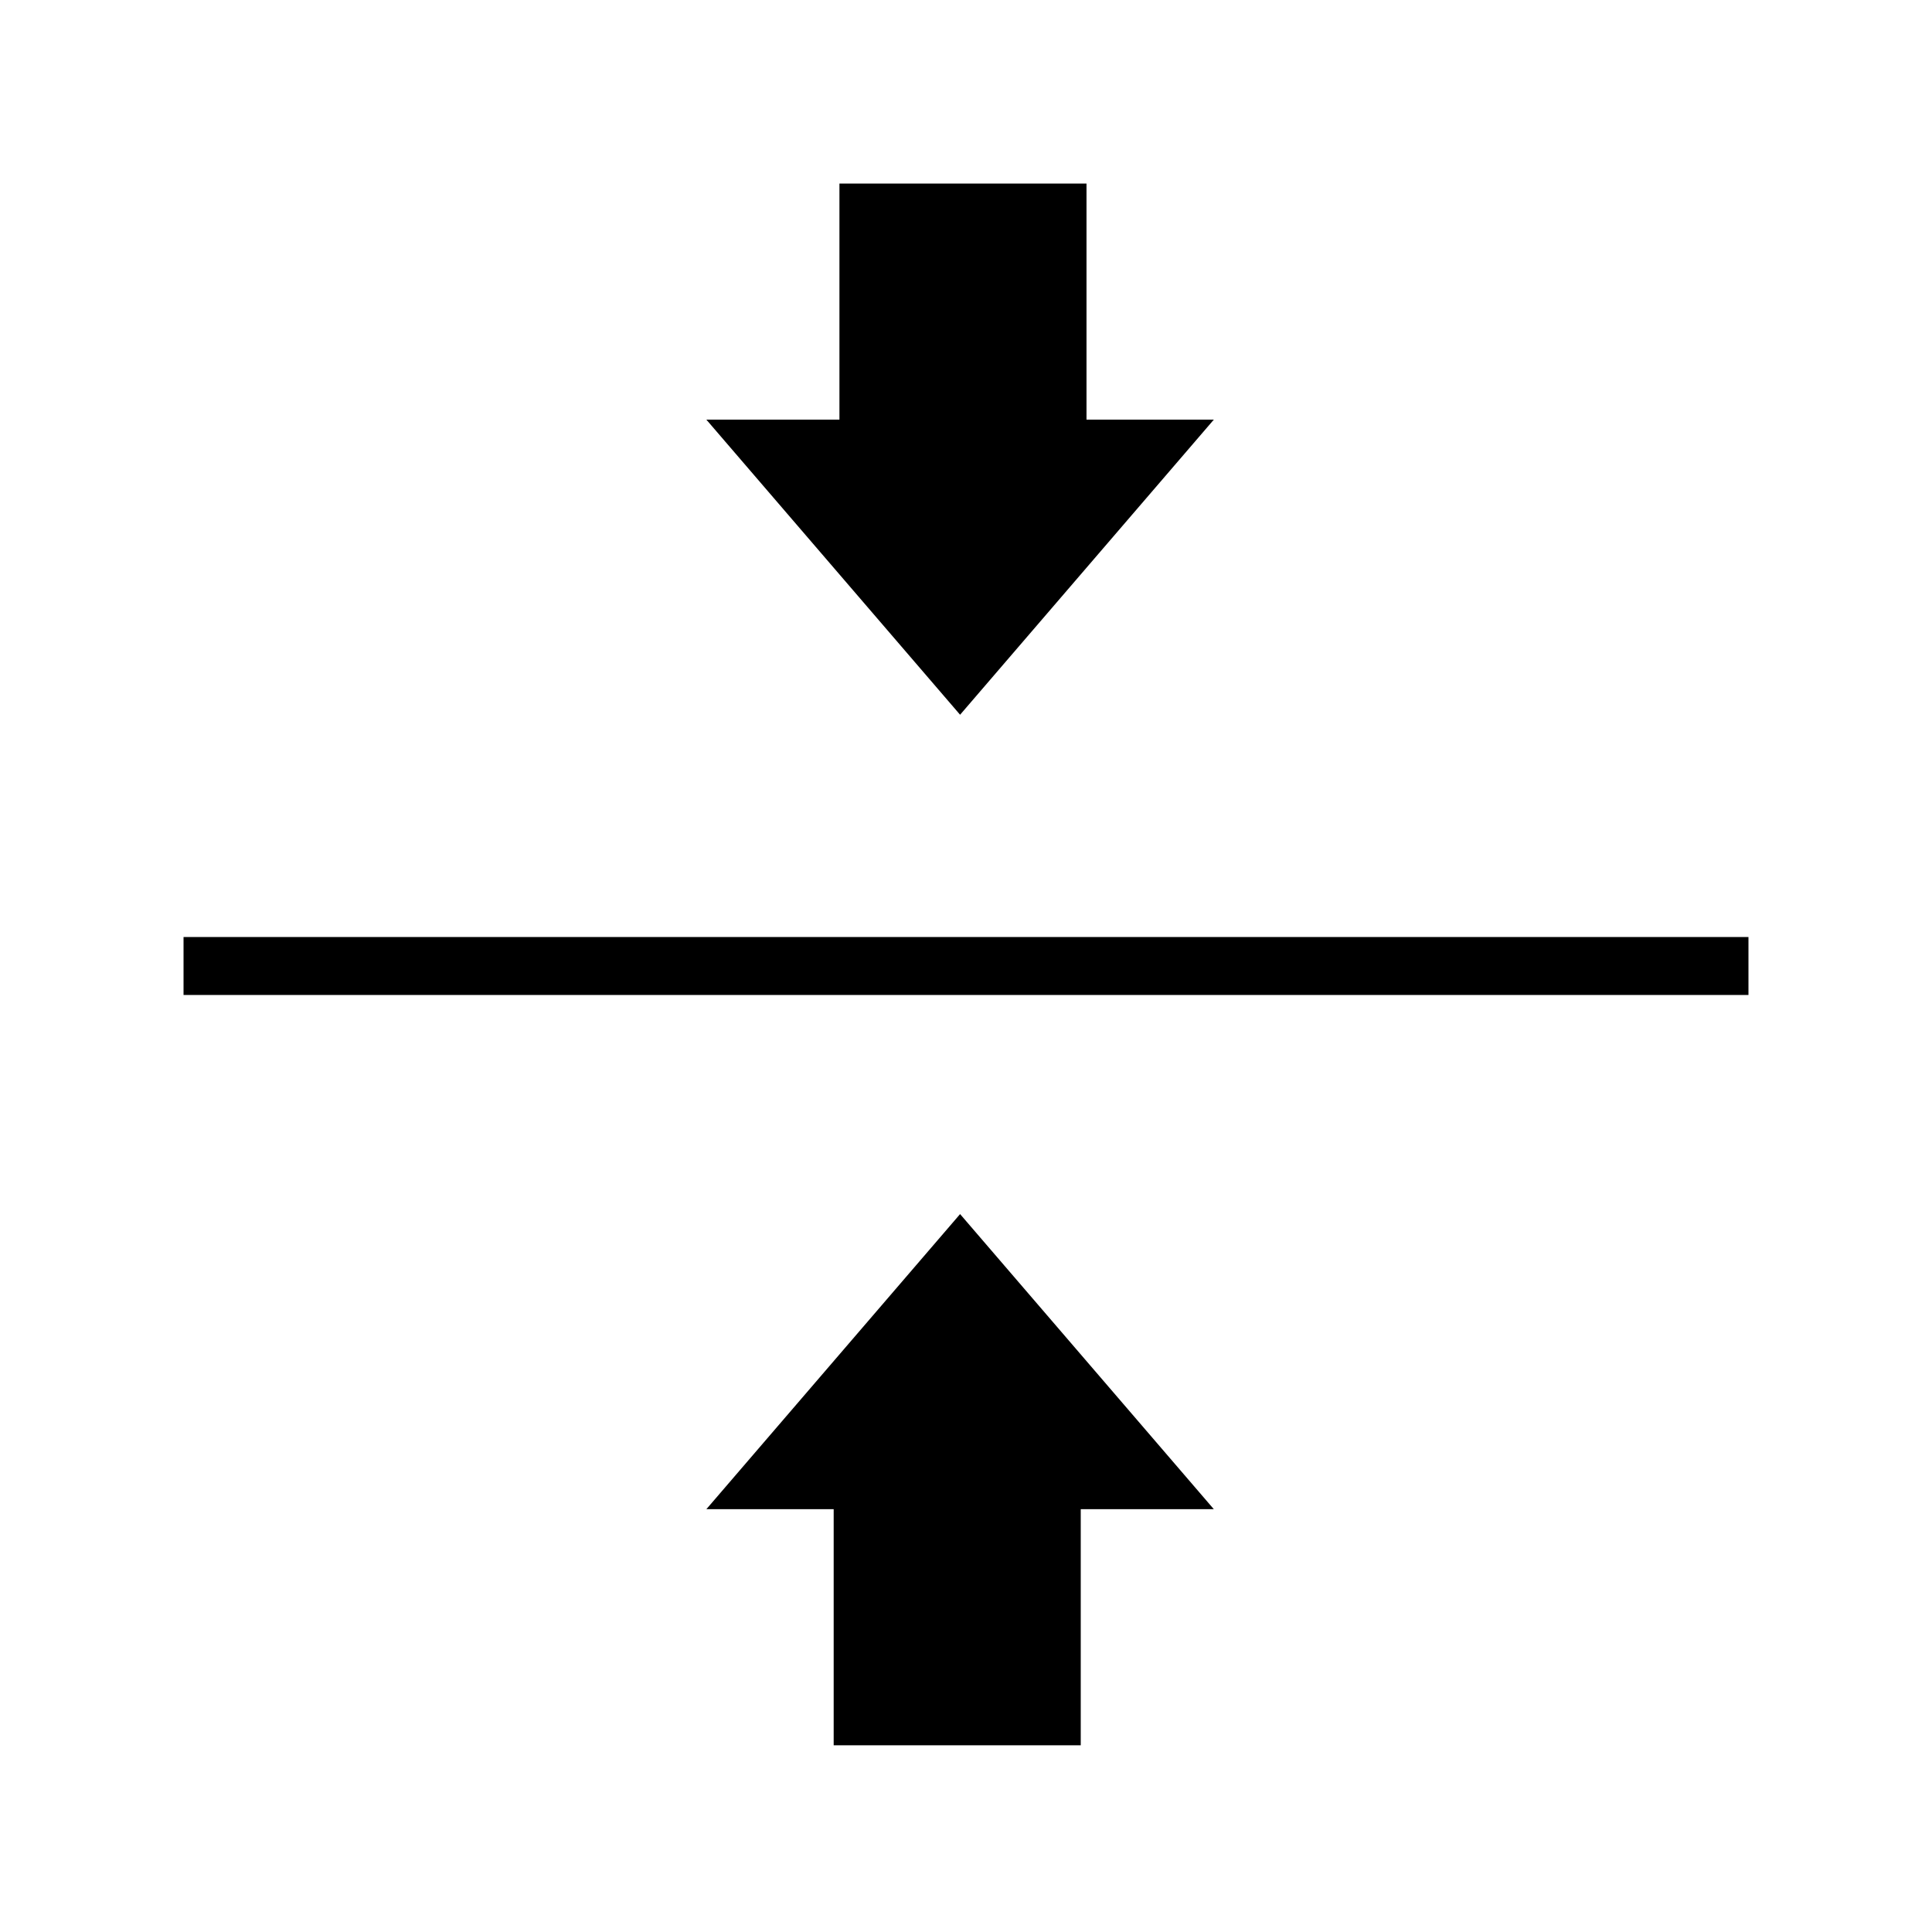
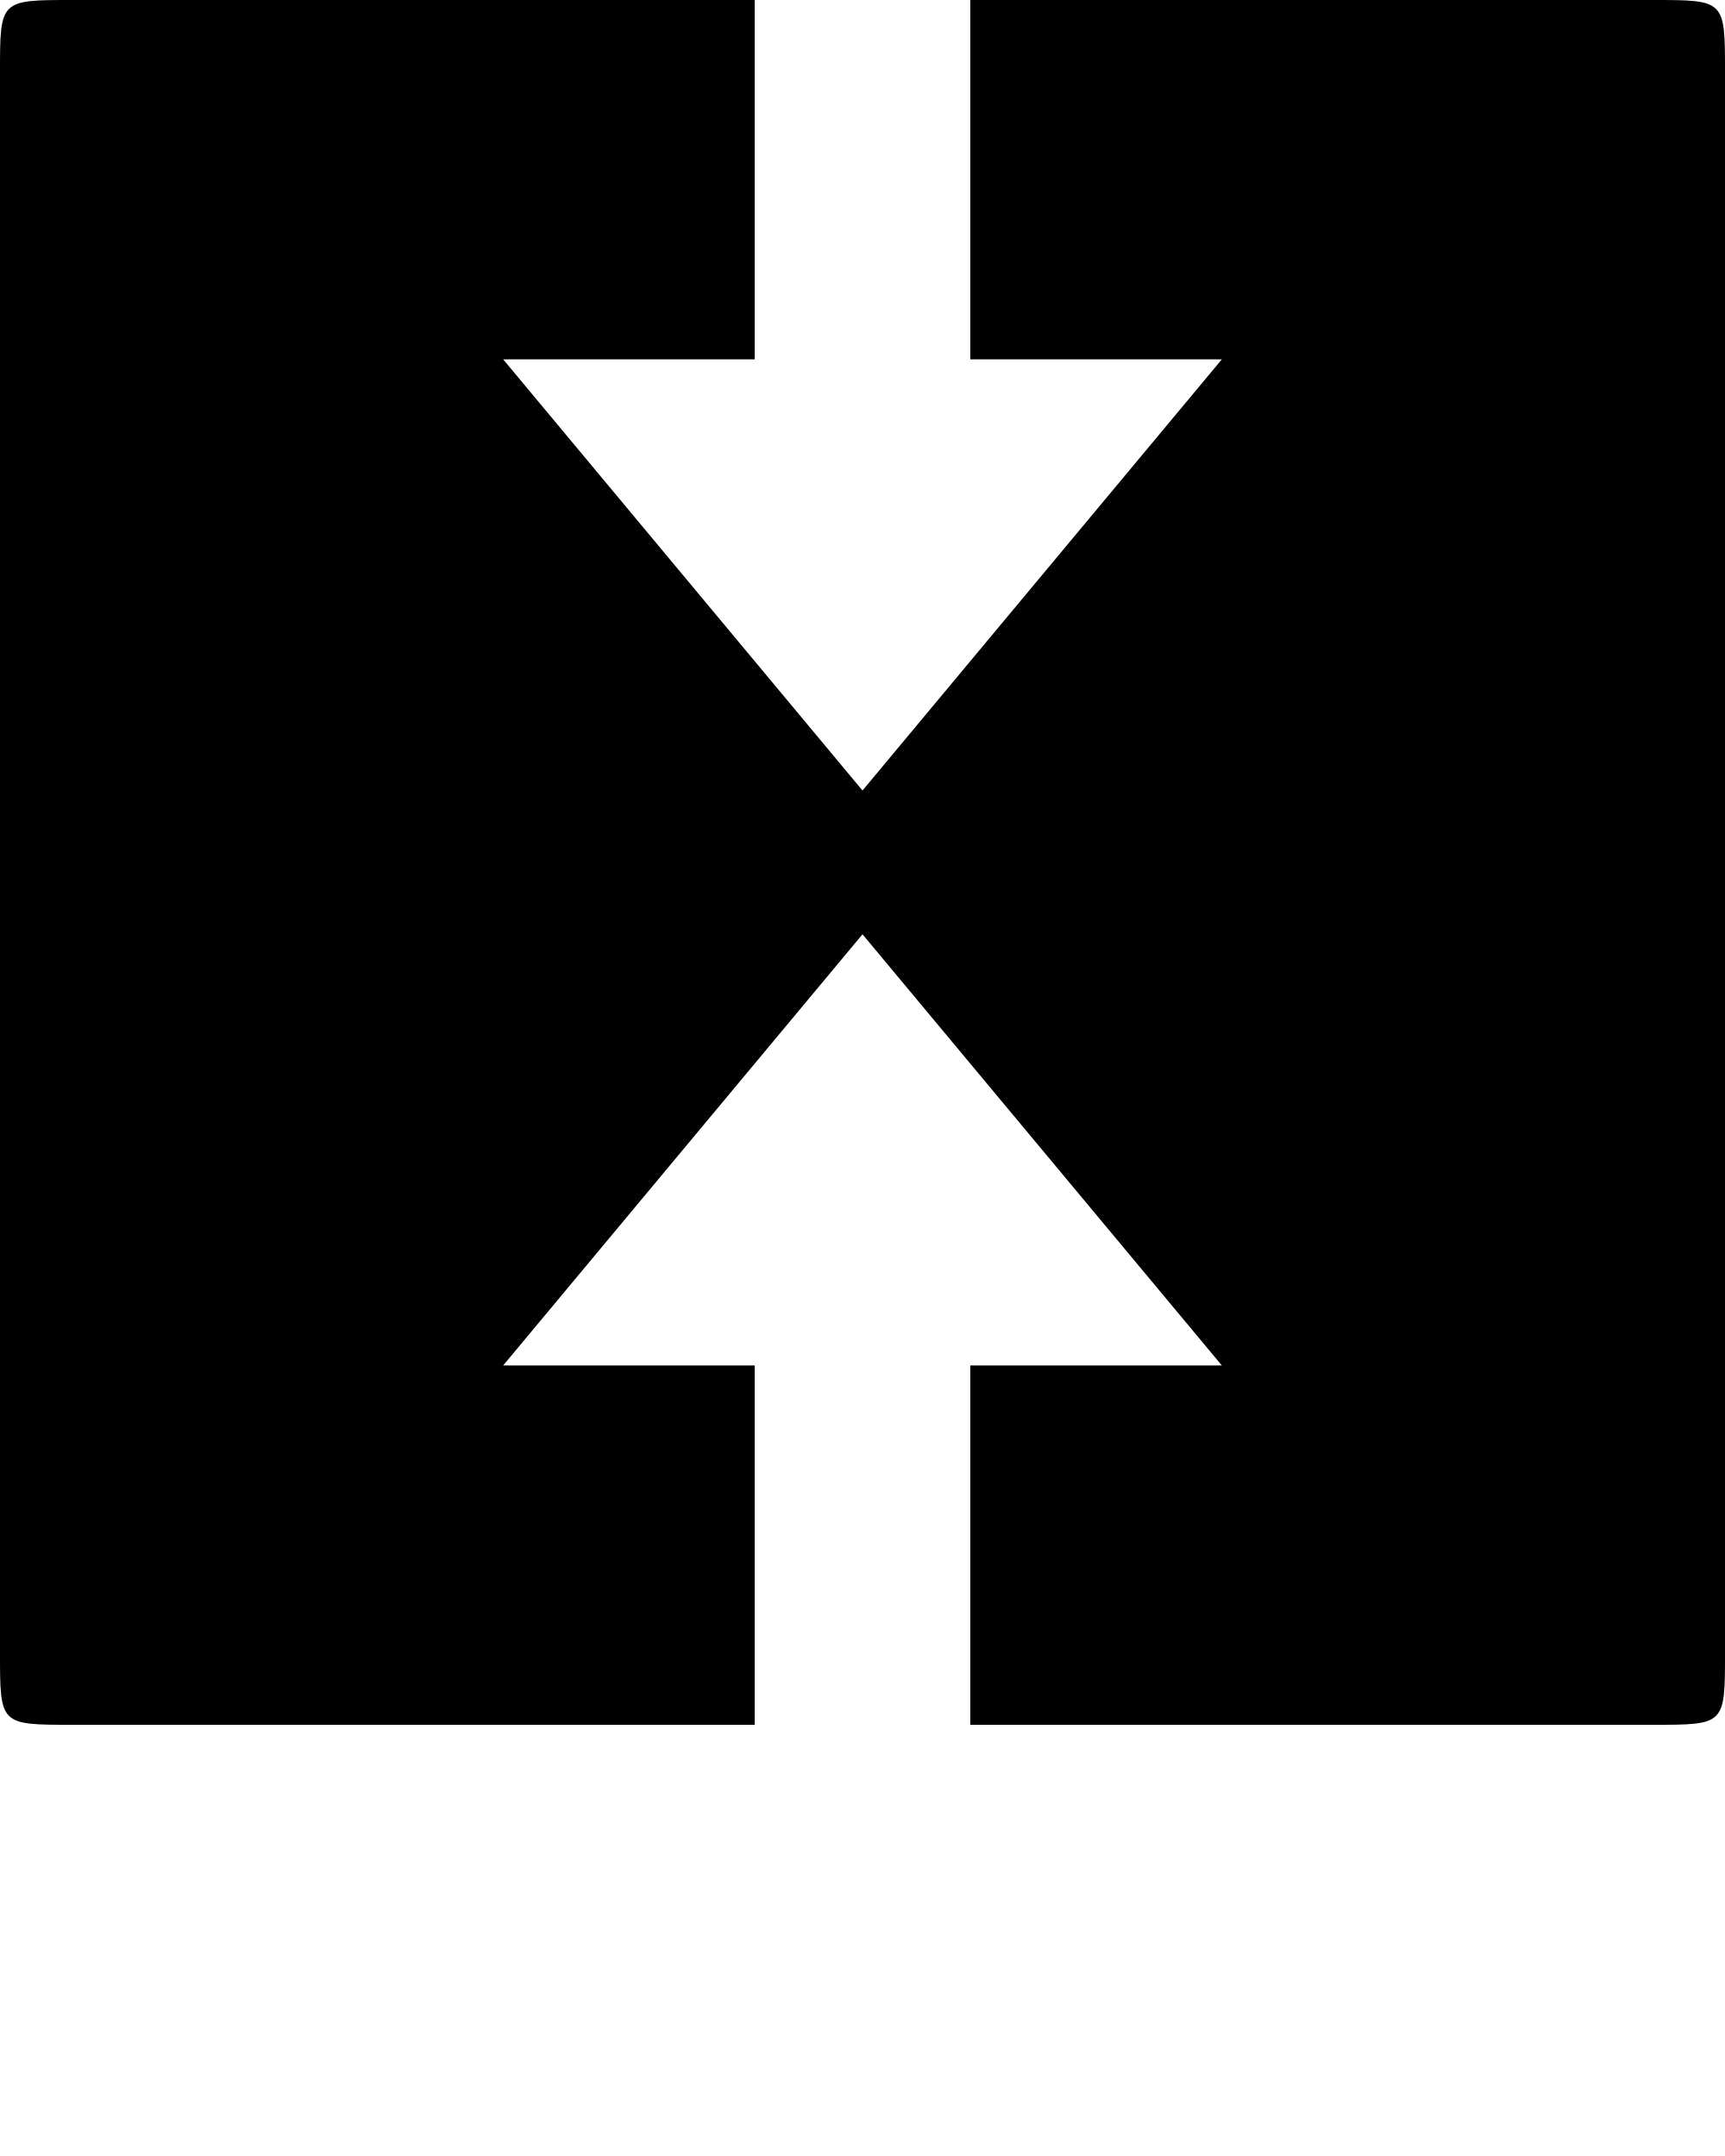
- <svg xmlns="http://www.w3.org/2000/svg" version="1.1" x="0px" y="0px" viewBox="0 0 100 100" enable-background="new 0 0 100 100" xml:space="preserve">
-   <rect x="9.5" y="48.5" width="81" height="3" />
-   <polygon points="49.694,36.995 36.561,21.72 43.449,21.72 43.449,9.5 56.237,9.5 56.237,21.72 62.828,21.72 " />
-   <polygon points="49.694,62.841 62.828,78.116 55.939,78.116 55.939,90.336 43.151,90.336 43.151,78.116 36.561,78.116 " />
+ <svg xmlns="http://www.w3.org/2000/svg" version="1.1" x="0px" y="0px" viewBox="0 0 100 125" enable-background="new 0 0 100 100" xml:space="preserve">
+   <path d="M100,95.833V4.167C100,0,100,0,95.833,0H4.167C0,0,0,0,0,4.167v91.667C0,100,0,100,4.167,100h91.667  C100,100,100,100,100,95.833z M70.833,20.833L50,45.833l-20.833-25H70.833z M70.833,79.167H29.167l20.833-25L70.833,79.167z   M43.75,0h12.5v20.833h-12.5V0z M56.25,100h-12.5V79.167h12.5V100z" />
</svg>
